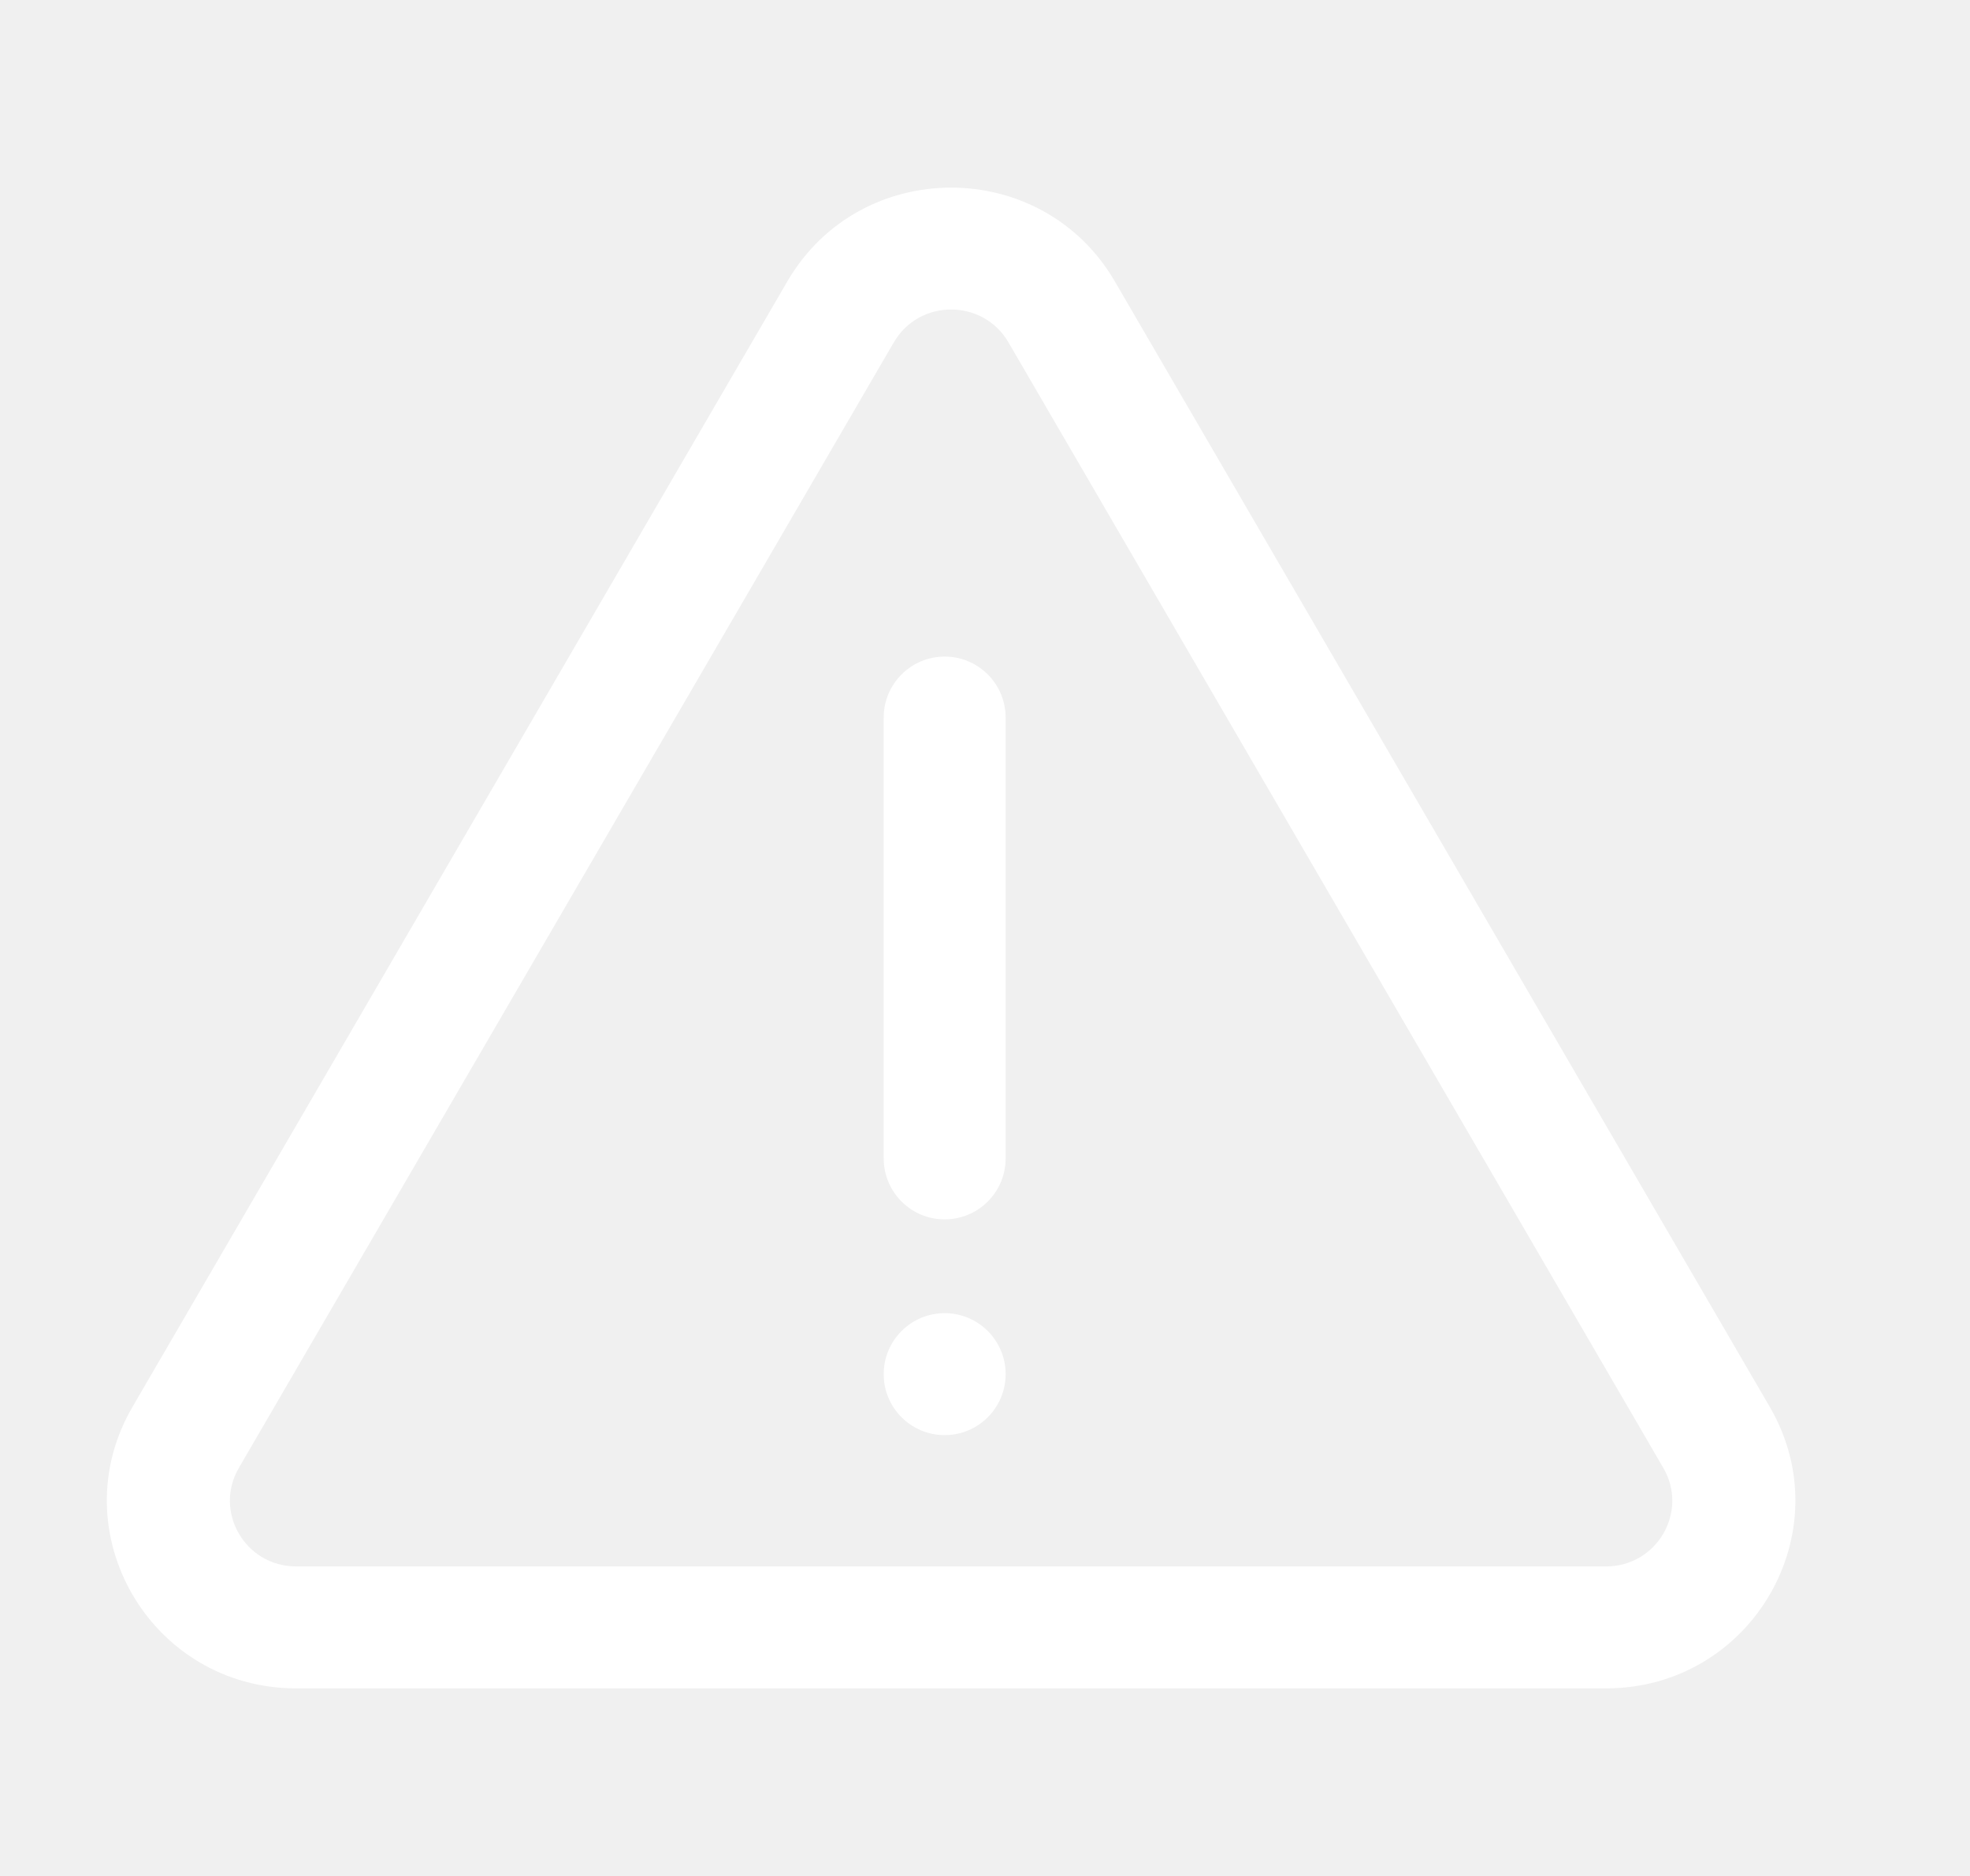
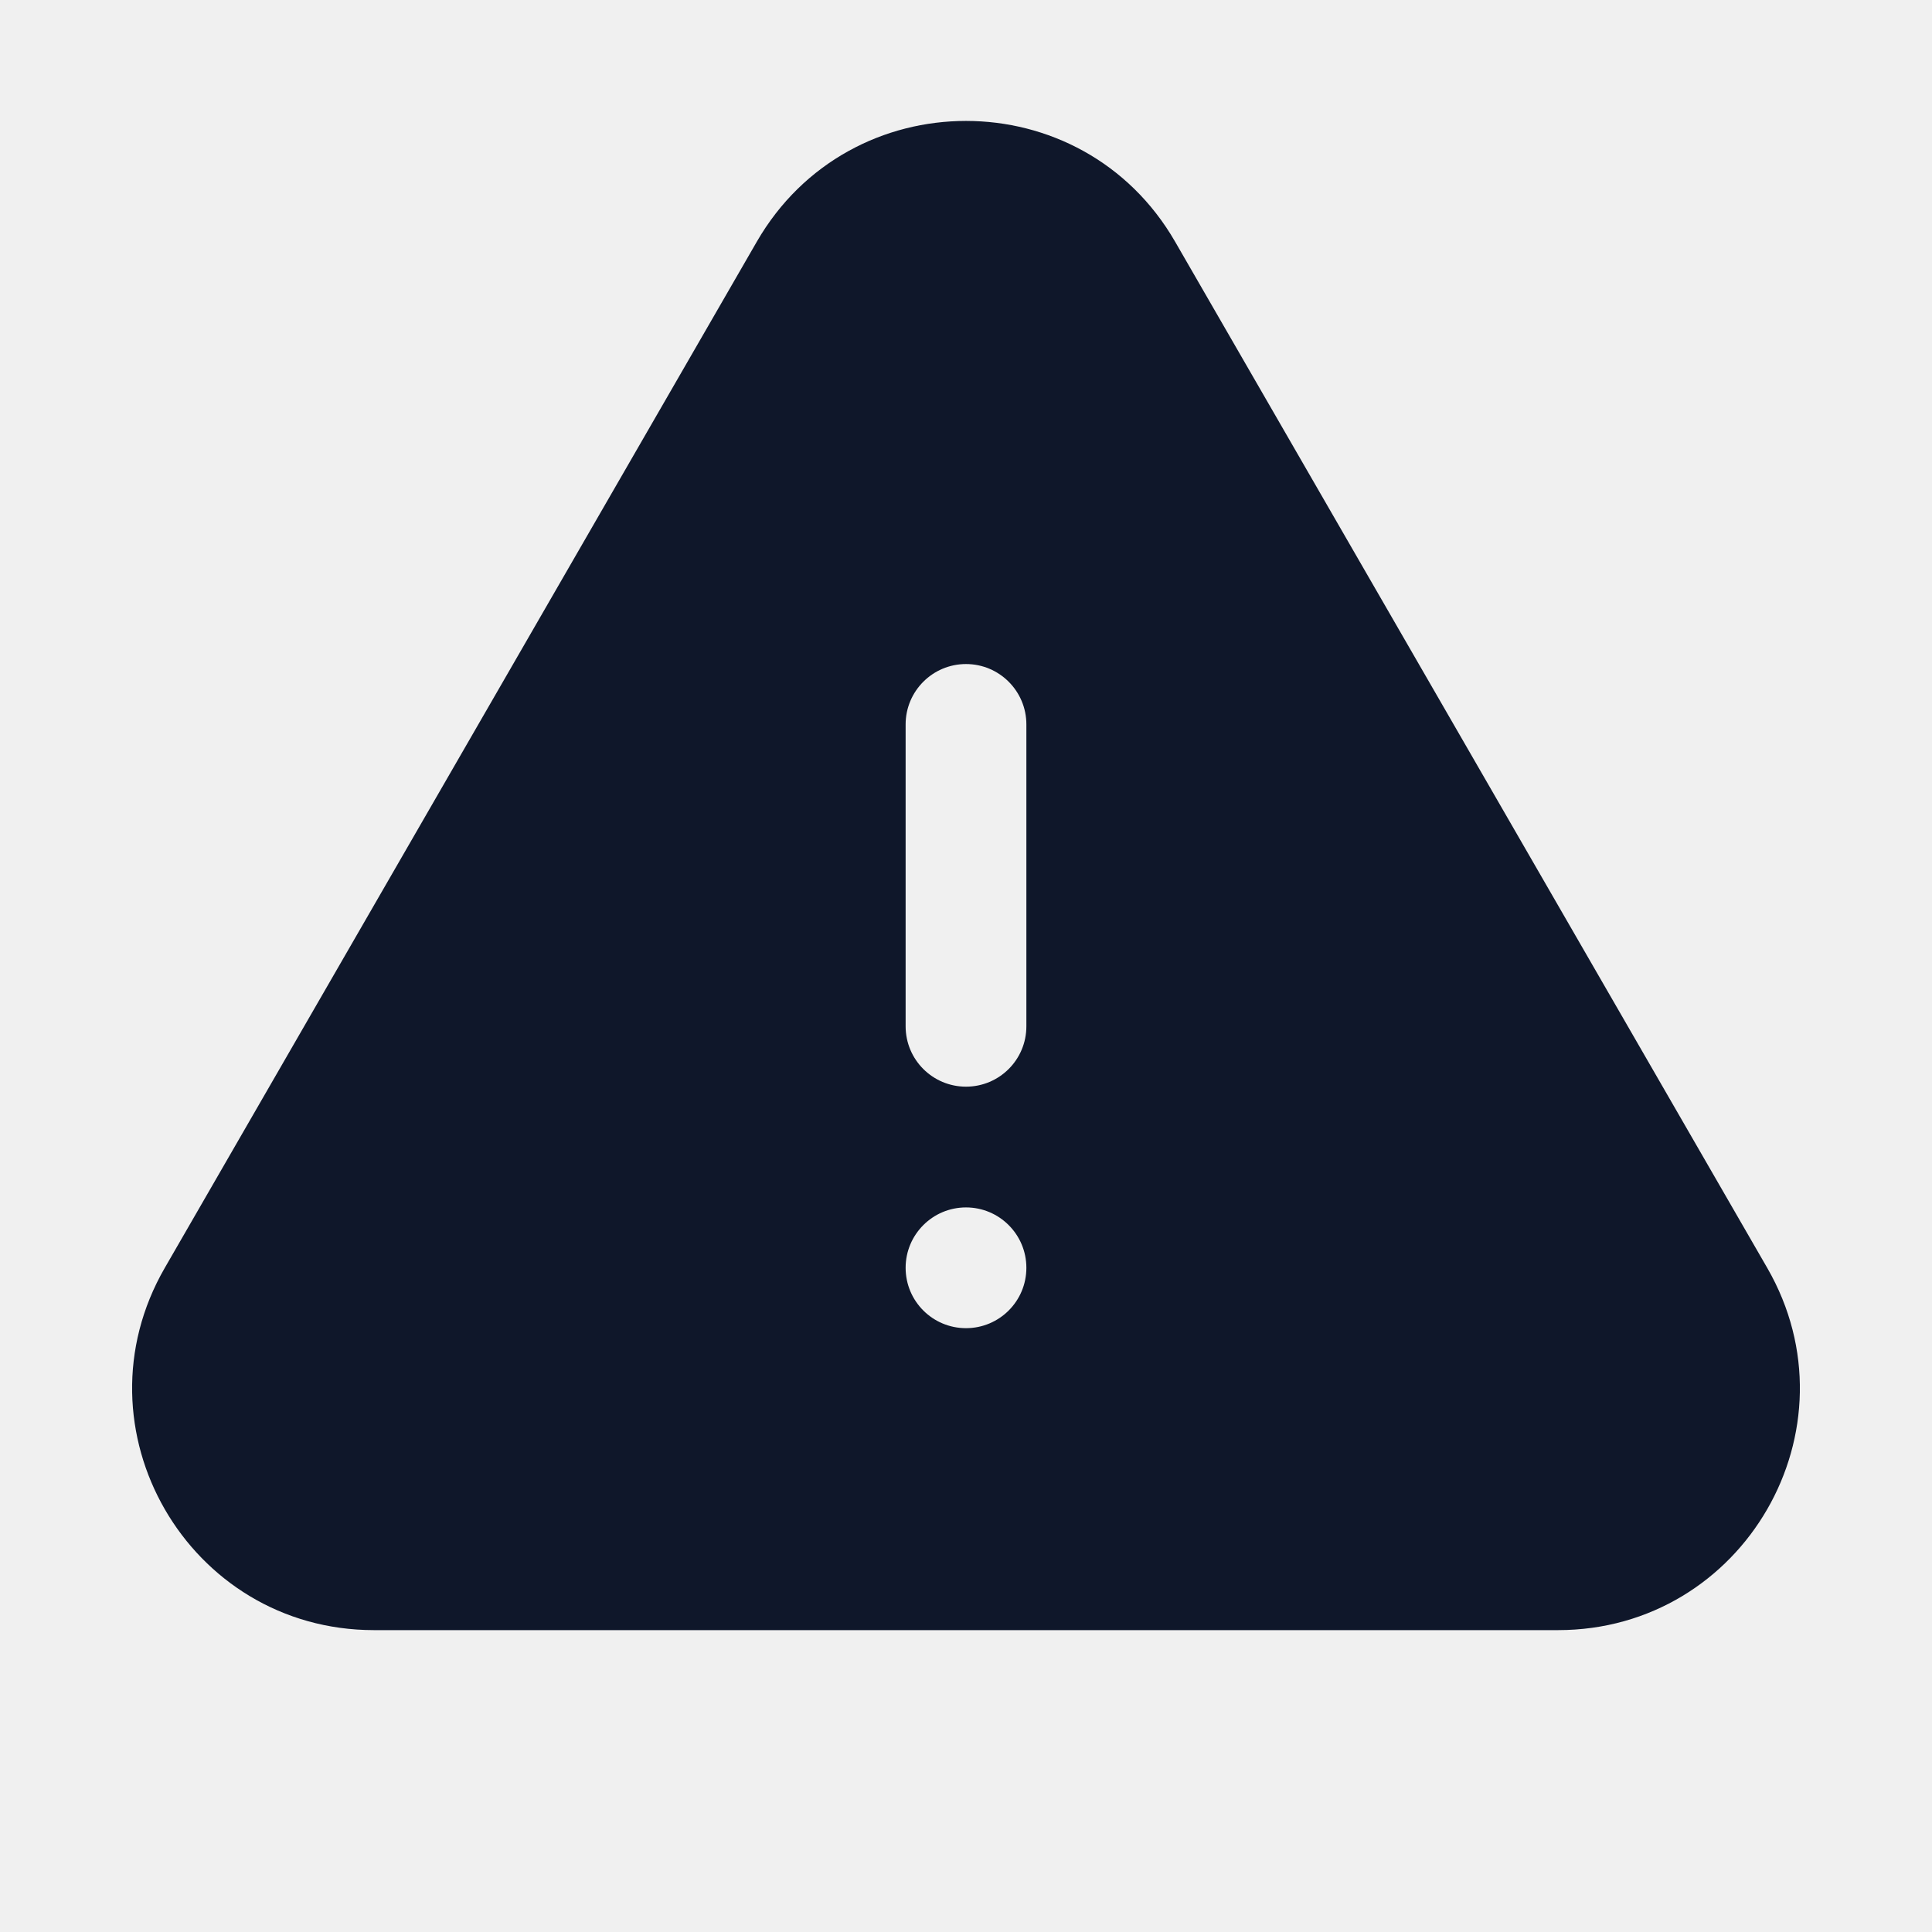
- <svg xmlns="http://www.w3.org/2000/svg" width="21" height="20" viewBox="0 0 21 20" fill="none">
-   <path d="M9.42 7.65C9.42 7.291 9.711 7 10.07 7C10.429 7 10.72 7.291 10.72 7.65V12.35C10.72 12.709 10.429 13 10.07 13C9.711 13 9.42 12.709 9.42 12.35V7.65Z" fill="white" />
-   <path d="M9.42 14.65C9.42 14.291 9.711 14 10.07 14C10.429 14 10.72 14.291 10.72 14.65C10.72 15.009 10.429 15.3 10.07 15.3C9.711 15.3 9.42 15.009 9.42 14.65Z" fill="white" />
-   <path fill-rule="evenodd" clip-rule="evenodd" d="M8.393 3C9.169 1.667 11.108 1.667 11.884 3L18.866 15C19.641 16.333 18.672 18 17.12 18H3.157C1.606 18 0.636 16.333 1.412 15L8.393 3ZM10.75 3.65L17.731 15.65C18.003 16.117 17.663 16.7 17.12 16.7H3.157C2.614 16.7 2.275 16.117 2.546 15.65L9.528 3.65C9.799 3.183 10.478 3.183 10.75 3.65Z" fill="white" />
+ <svg xmlns="http://www.w3.org/2000/svg" width="24" height="24" viewBox="0 0 24 24" fill="none">
+   <path fill-rule="evenodd" clip-rule="evenodd" d="M9.401 3.003C10.556 1.002 13.444 1.002 14.598 3.003L21.953 15.75C23.107 17.75 21.663 20.25 19.354 20.25H4.646C2.337 20.25 0.893 17.75 2.047 15.75L9.401 3.003ZM12 8.249C12.414 8.249 12.75 8.585 12.75 8.999V12.749C12.75 13.164 12.414 13.499 12 13.499C11.586 13.499 11.25 13.164 11.25 12.749V8.999C11.25 8.585 11.586 8.249 12 8.249ZM12 16.499C12.414 16.499 12.75 16.164 12.75 15.749C12.75 15.335 12.414 14.999 12 14.999C11.586 14.999 11.25 15.335 11.25 15.749C11.25 16.164 11.586 16.499 12 16.499Z" fill="#0F172A" />
</svg>
